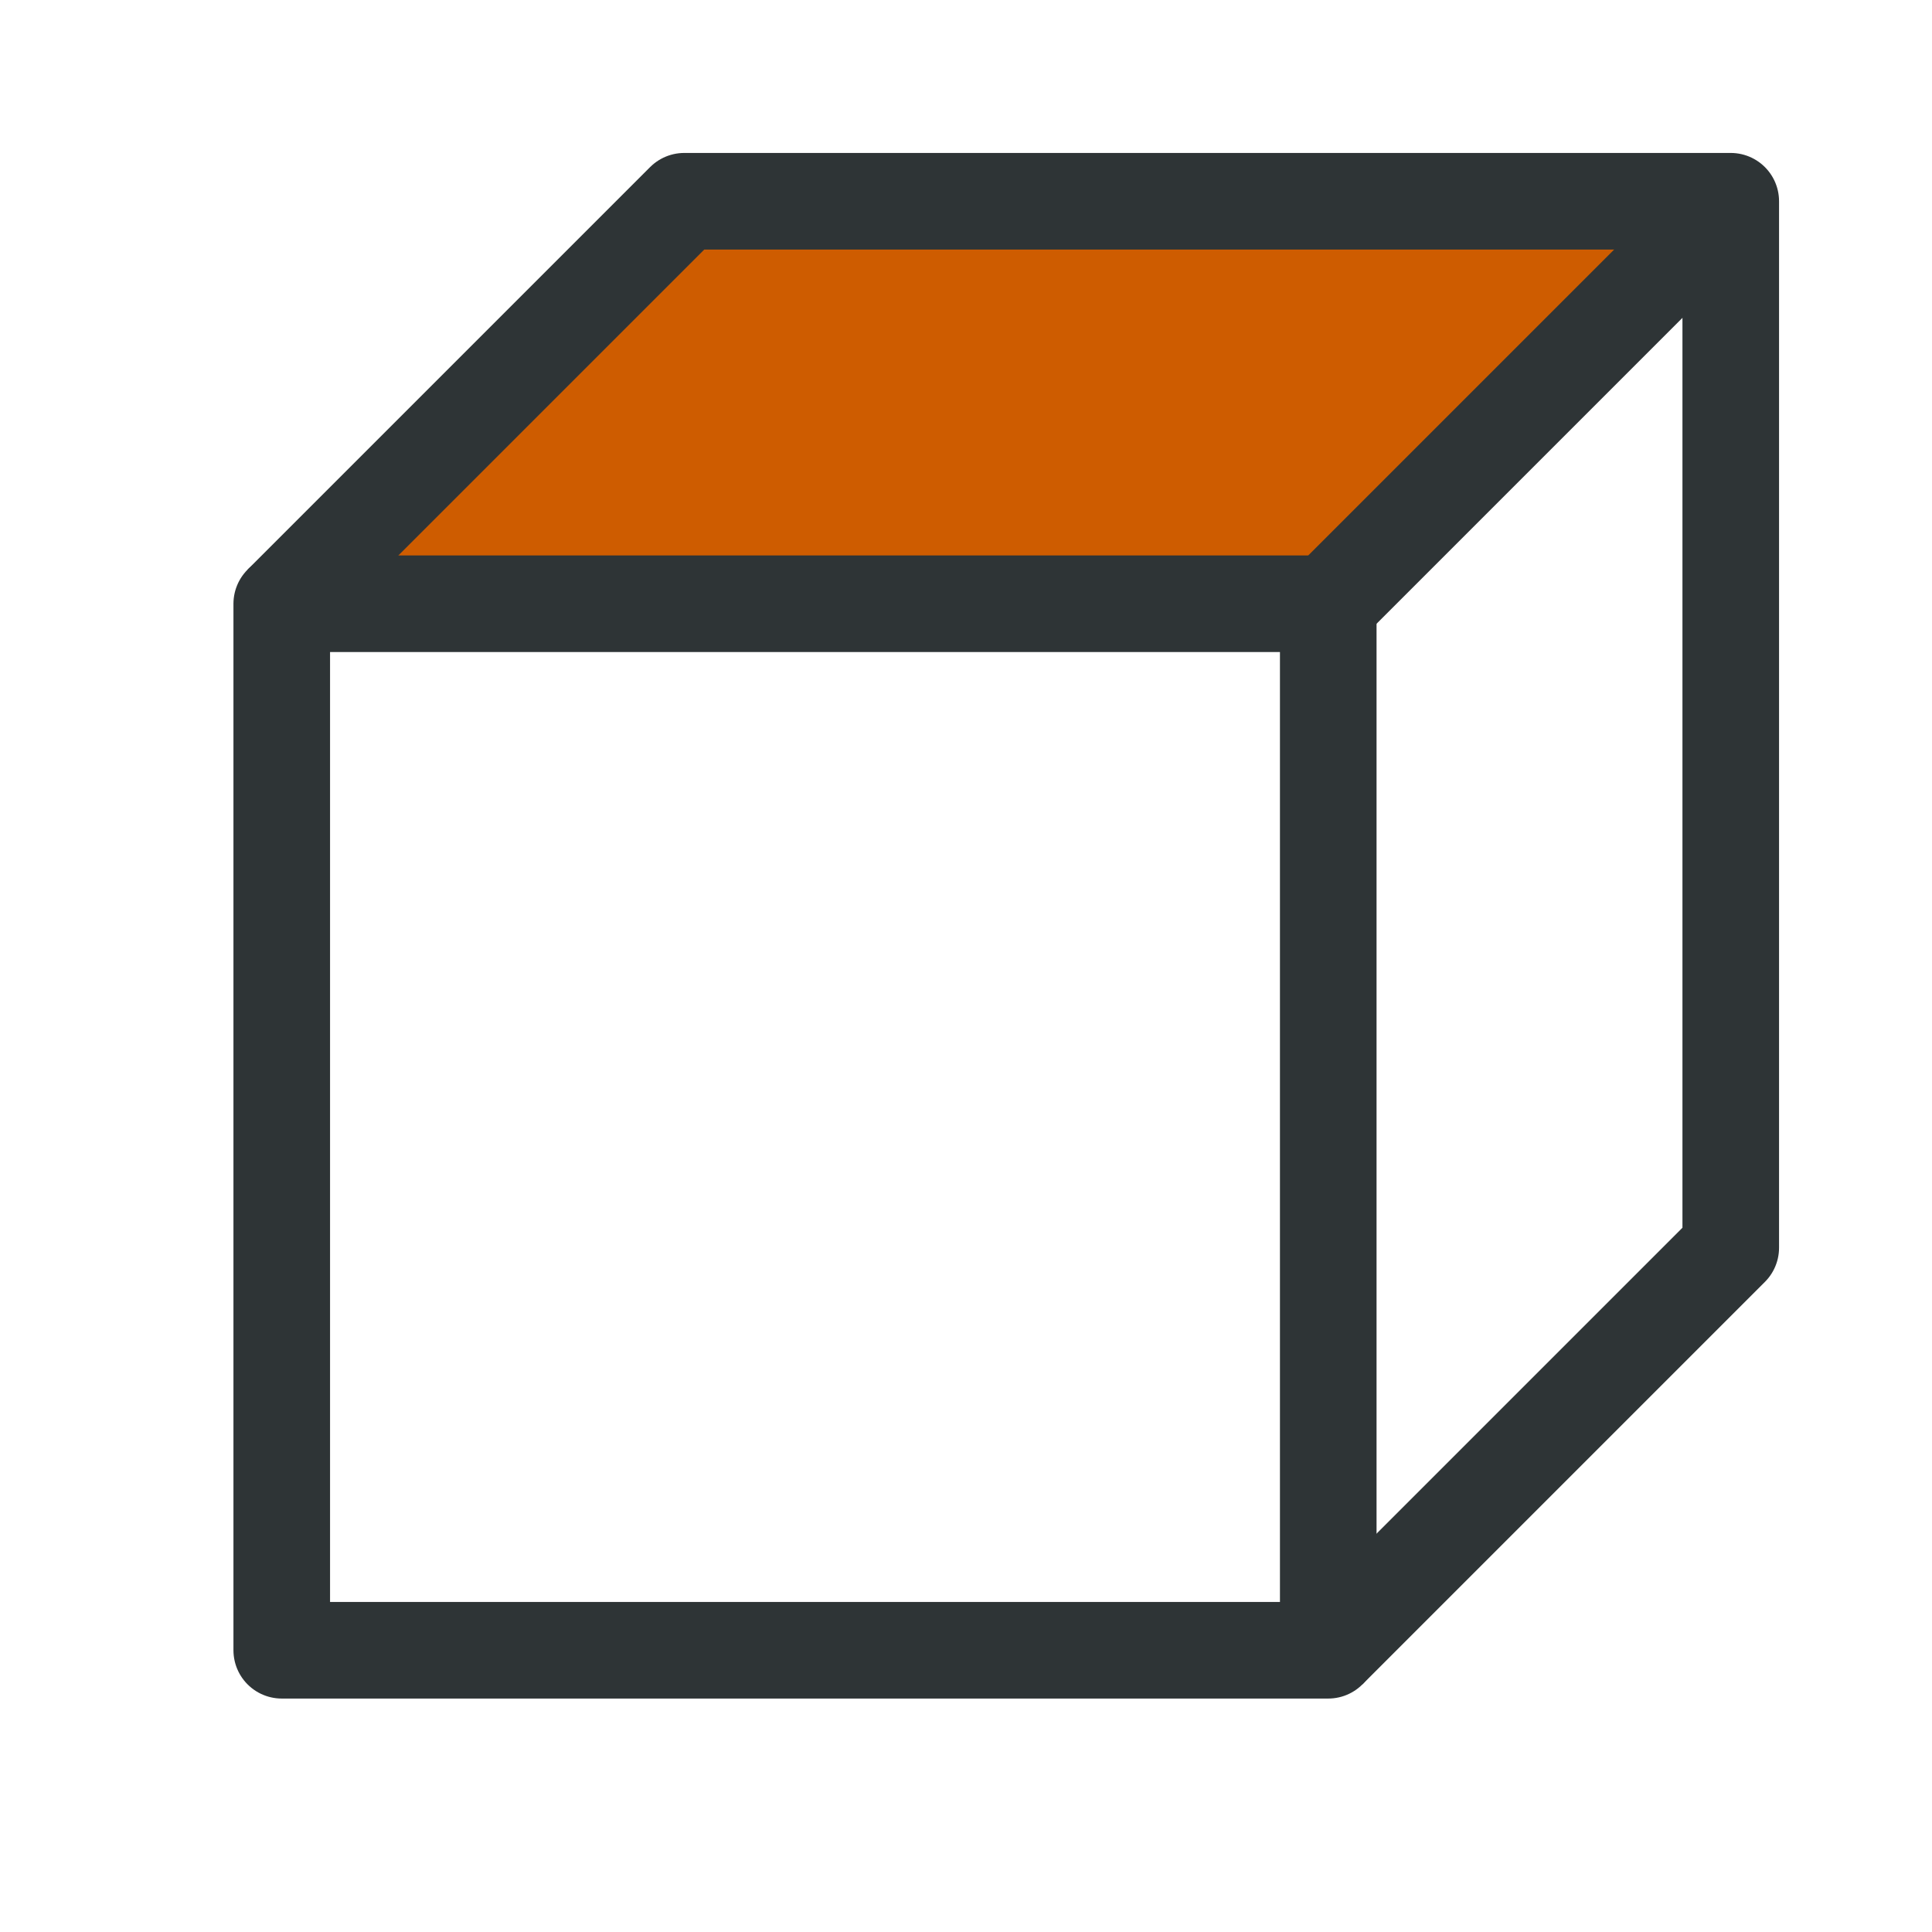
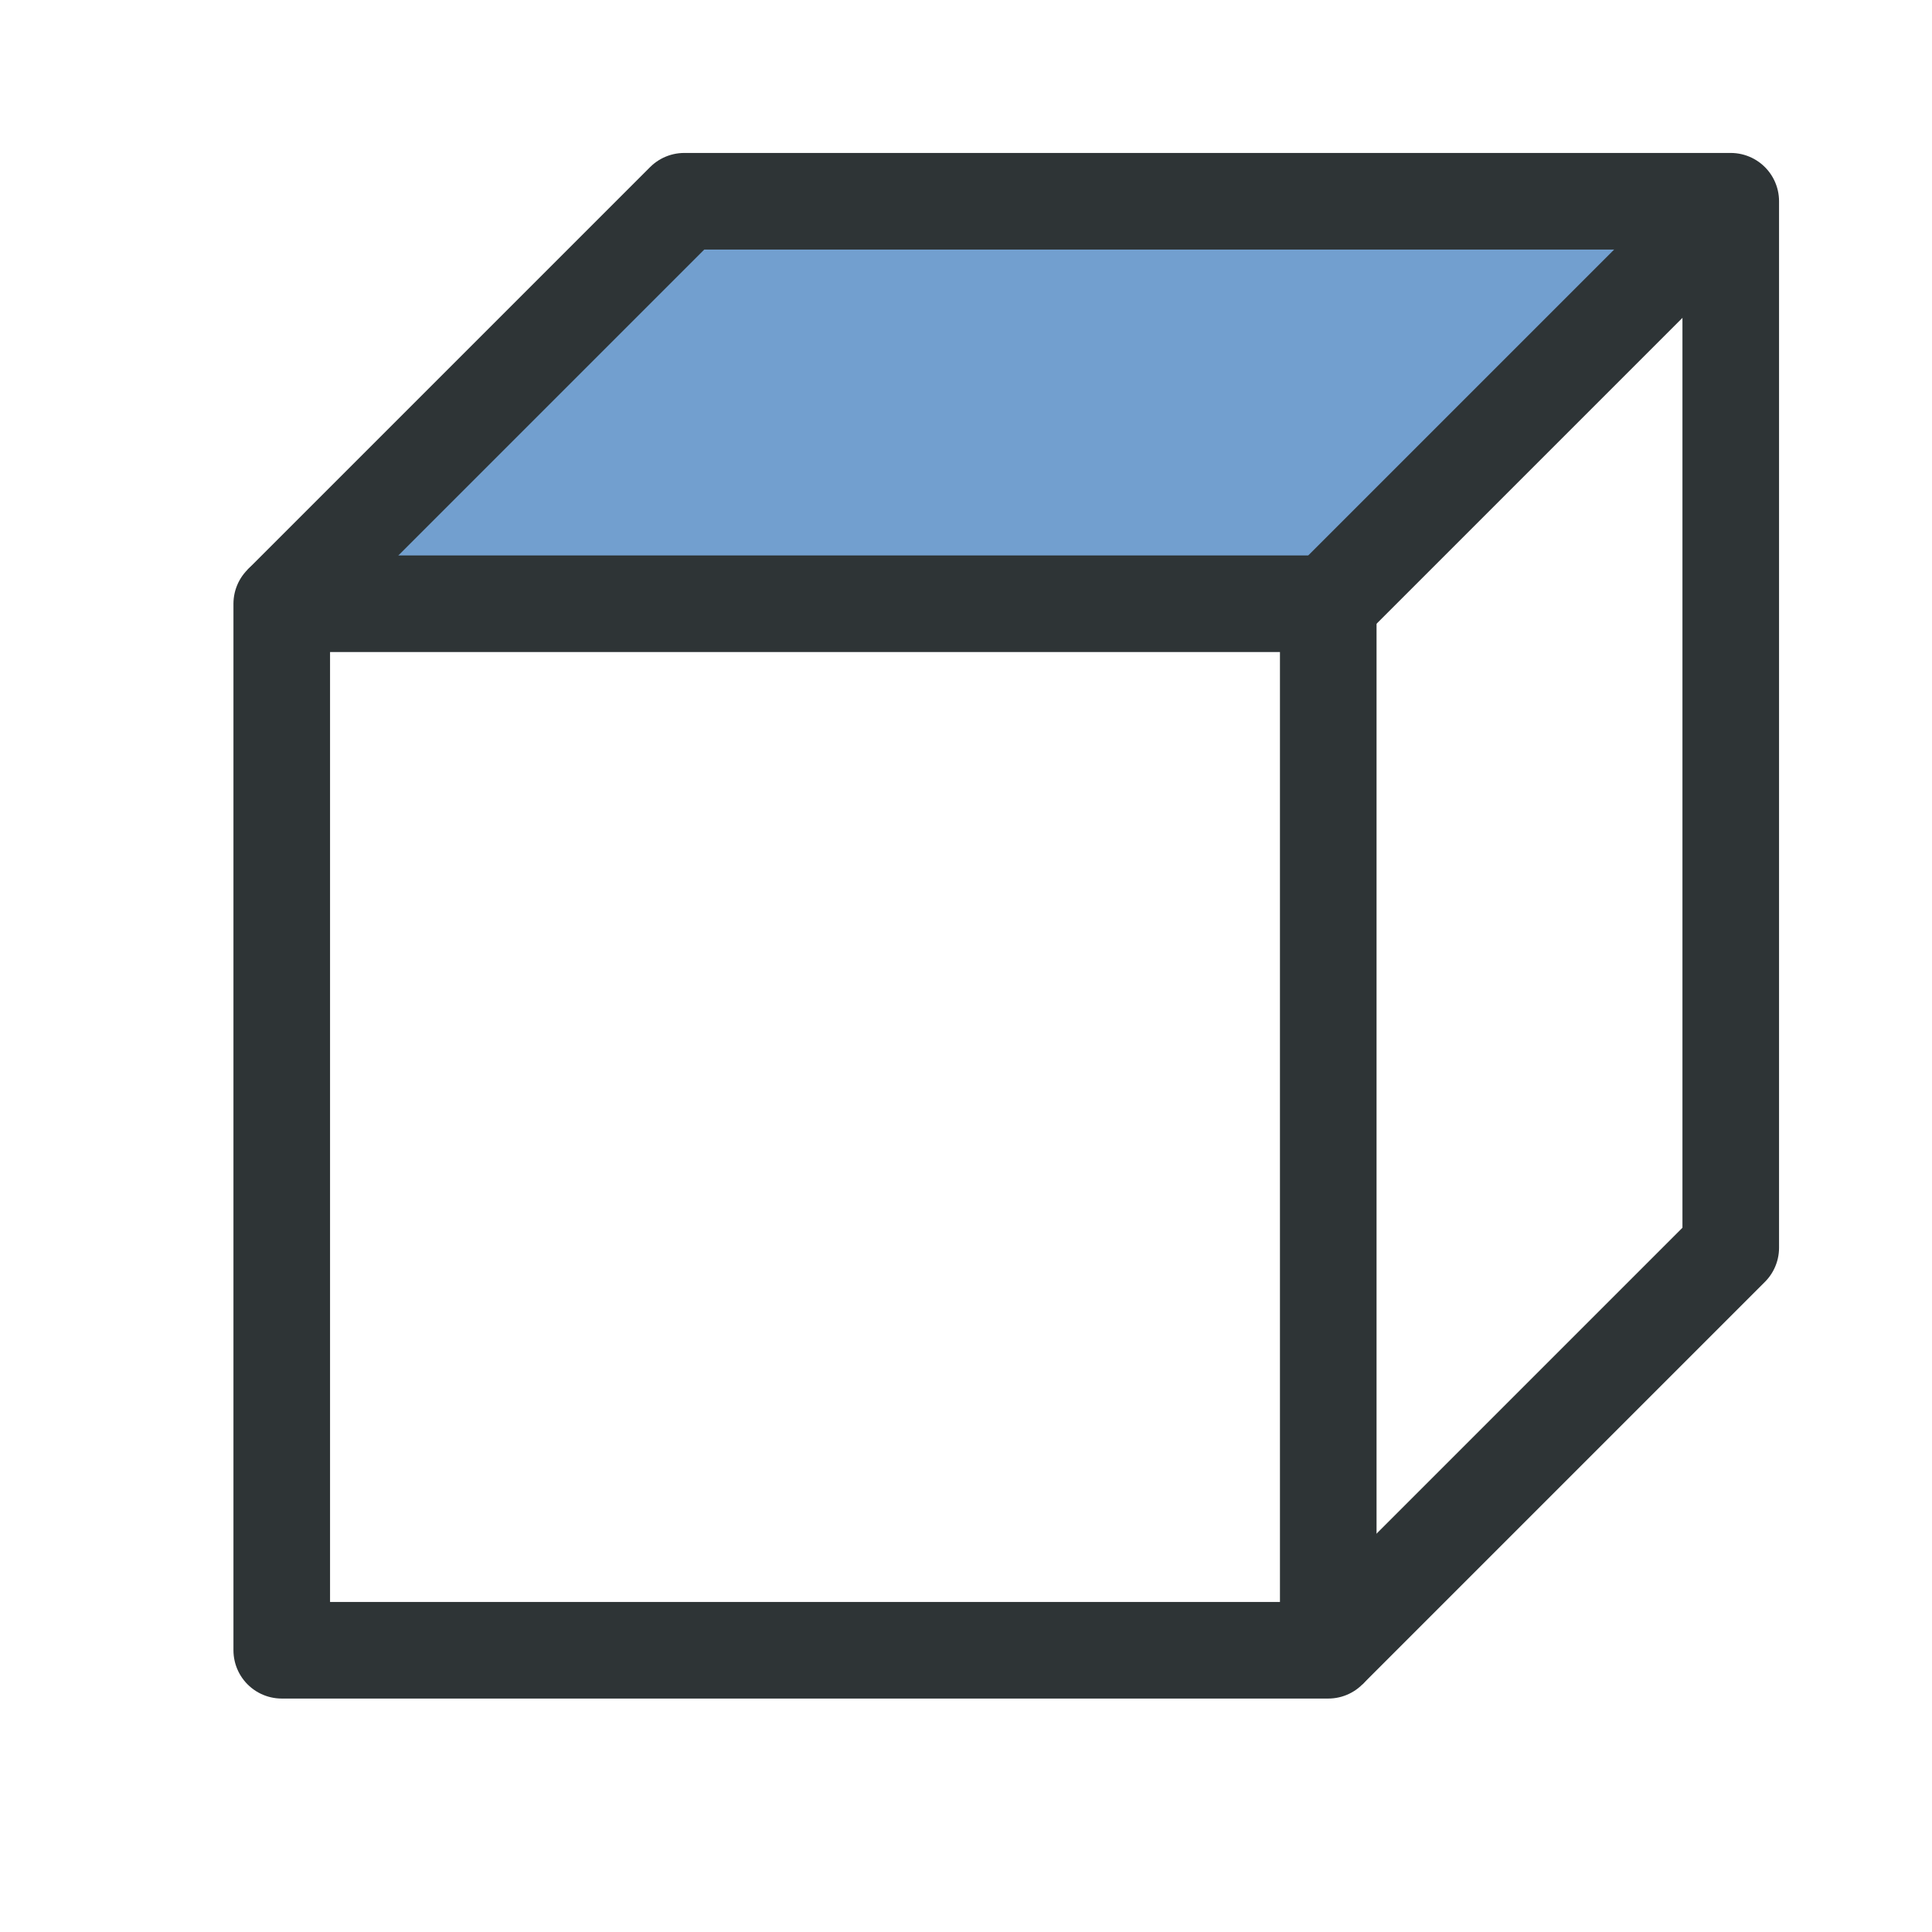
<svg xmlns="http://www.w3.org/2000/svg" width="24" height="24" viewBox="0 0 24 24" version="1.1" id="svg5" xml:space="preserve">
  <defs id="defs2" />
  <g id="layer3">
-     <path style="fill:#ce5c00;fill-opacity:1;stroke:none;stroke-width:1.2;stroke-linejoin:round;stroke-dashoffset:1;paint-order:fill markers stroke" d="m 21.5,2.5 -5,5 h -13 l 5,-5 h 13" id="path1099" />
+     <path style="fill:#729fcf;fill-opacity:1;stroke:none;stroke-width:1.2;stroke-linejoin:round;stroke-dashoffset:1;paint-order:fill markers stroke" d="m 21.5,2.5 -5,5 h -13 l 5,-5 h 13" id="path1099" />
    <path style="fill:none;stroke:#2e3436;stroke-width:1.2;stroke-linejoin:round;stroke-dashoffset:1;paint-order:fill markers stroke" d="m 3.5,7.5 5,-5 h 13 v 13 l -5,5" id="path466" />
    <path style="fill:none;stroke:#2e3436;stroke-width:1.2;stroke-linejoin:round;stroke-dashoffset:1;paint-order:fill markers stroke" d="m 21.5,2.5 -5,5" id="path468" />
    <path style="fill:none;fill-opacity:1;stroke:#2e3436;stroke-width:1.2;stroke-linejoin:round;stroke-dashoffset:1;paint-order:fill markers stroke" d="m 16.5,20.5 h -13 v -13 h 13 z" id="path368" />
  </g>
</svg>
